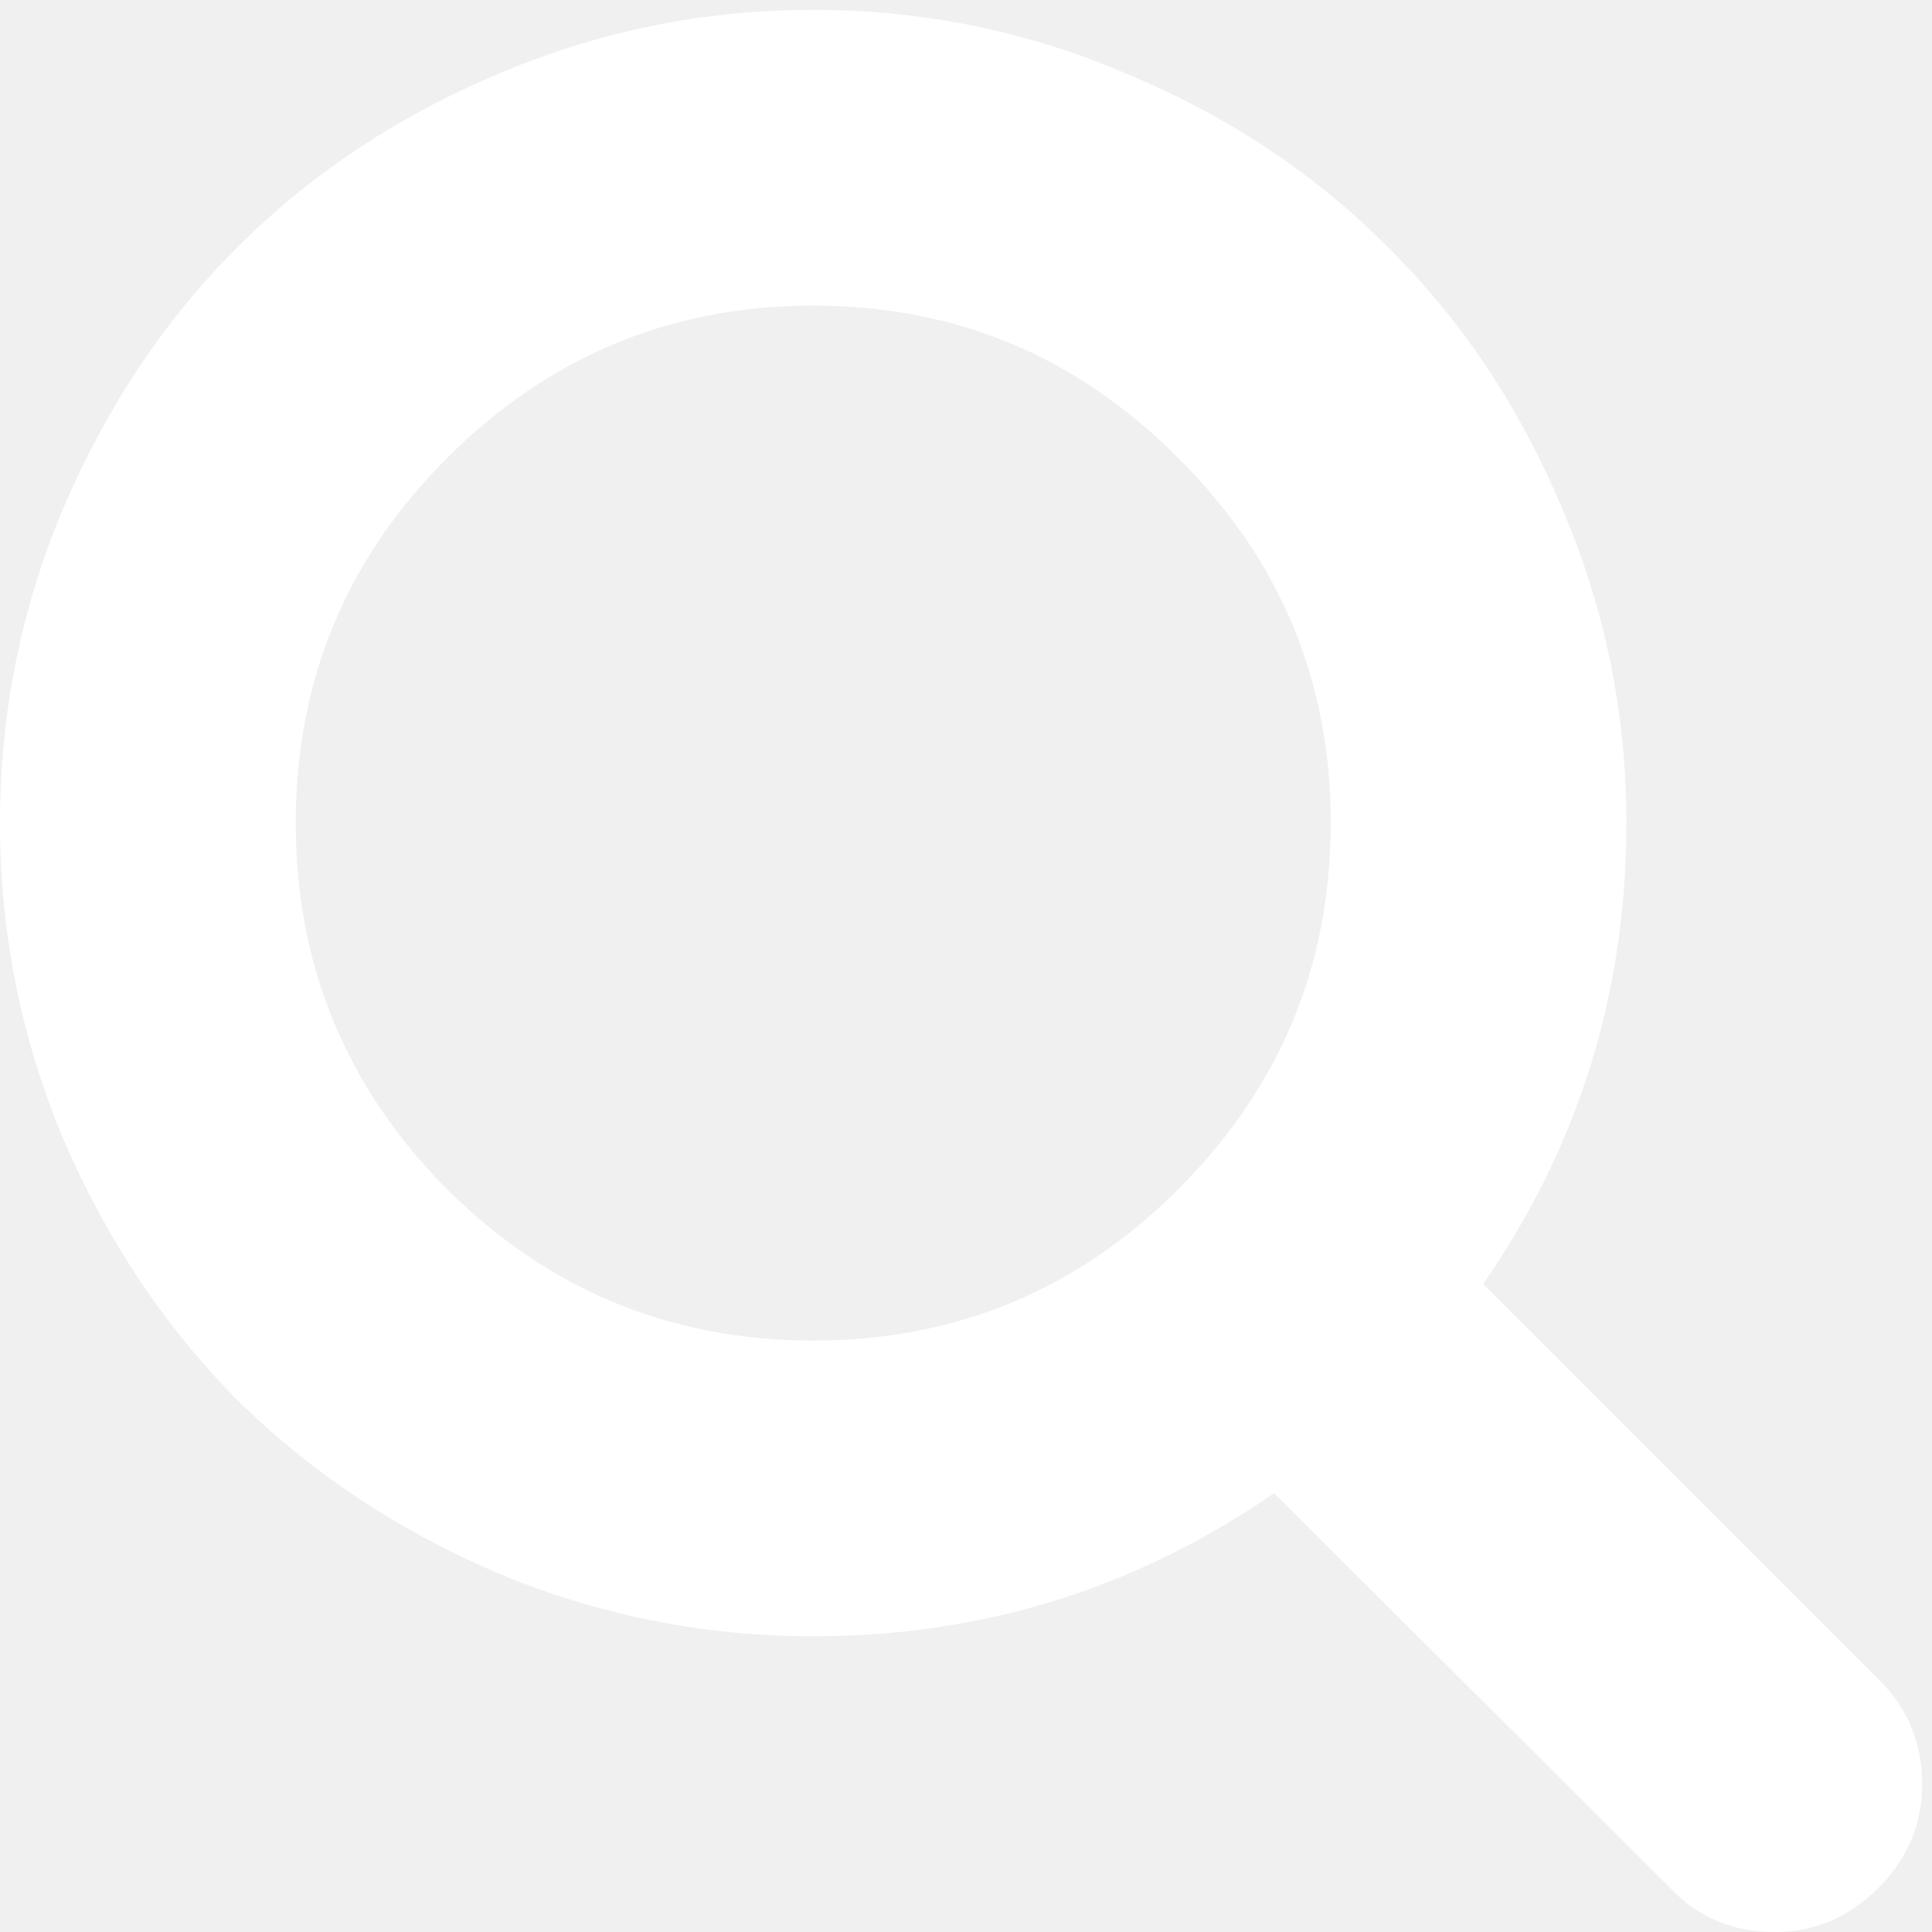
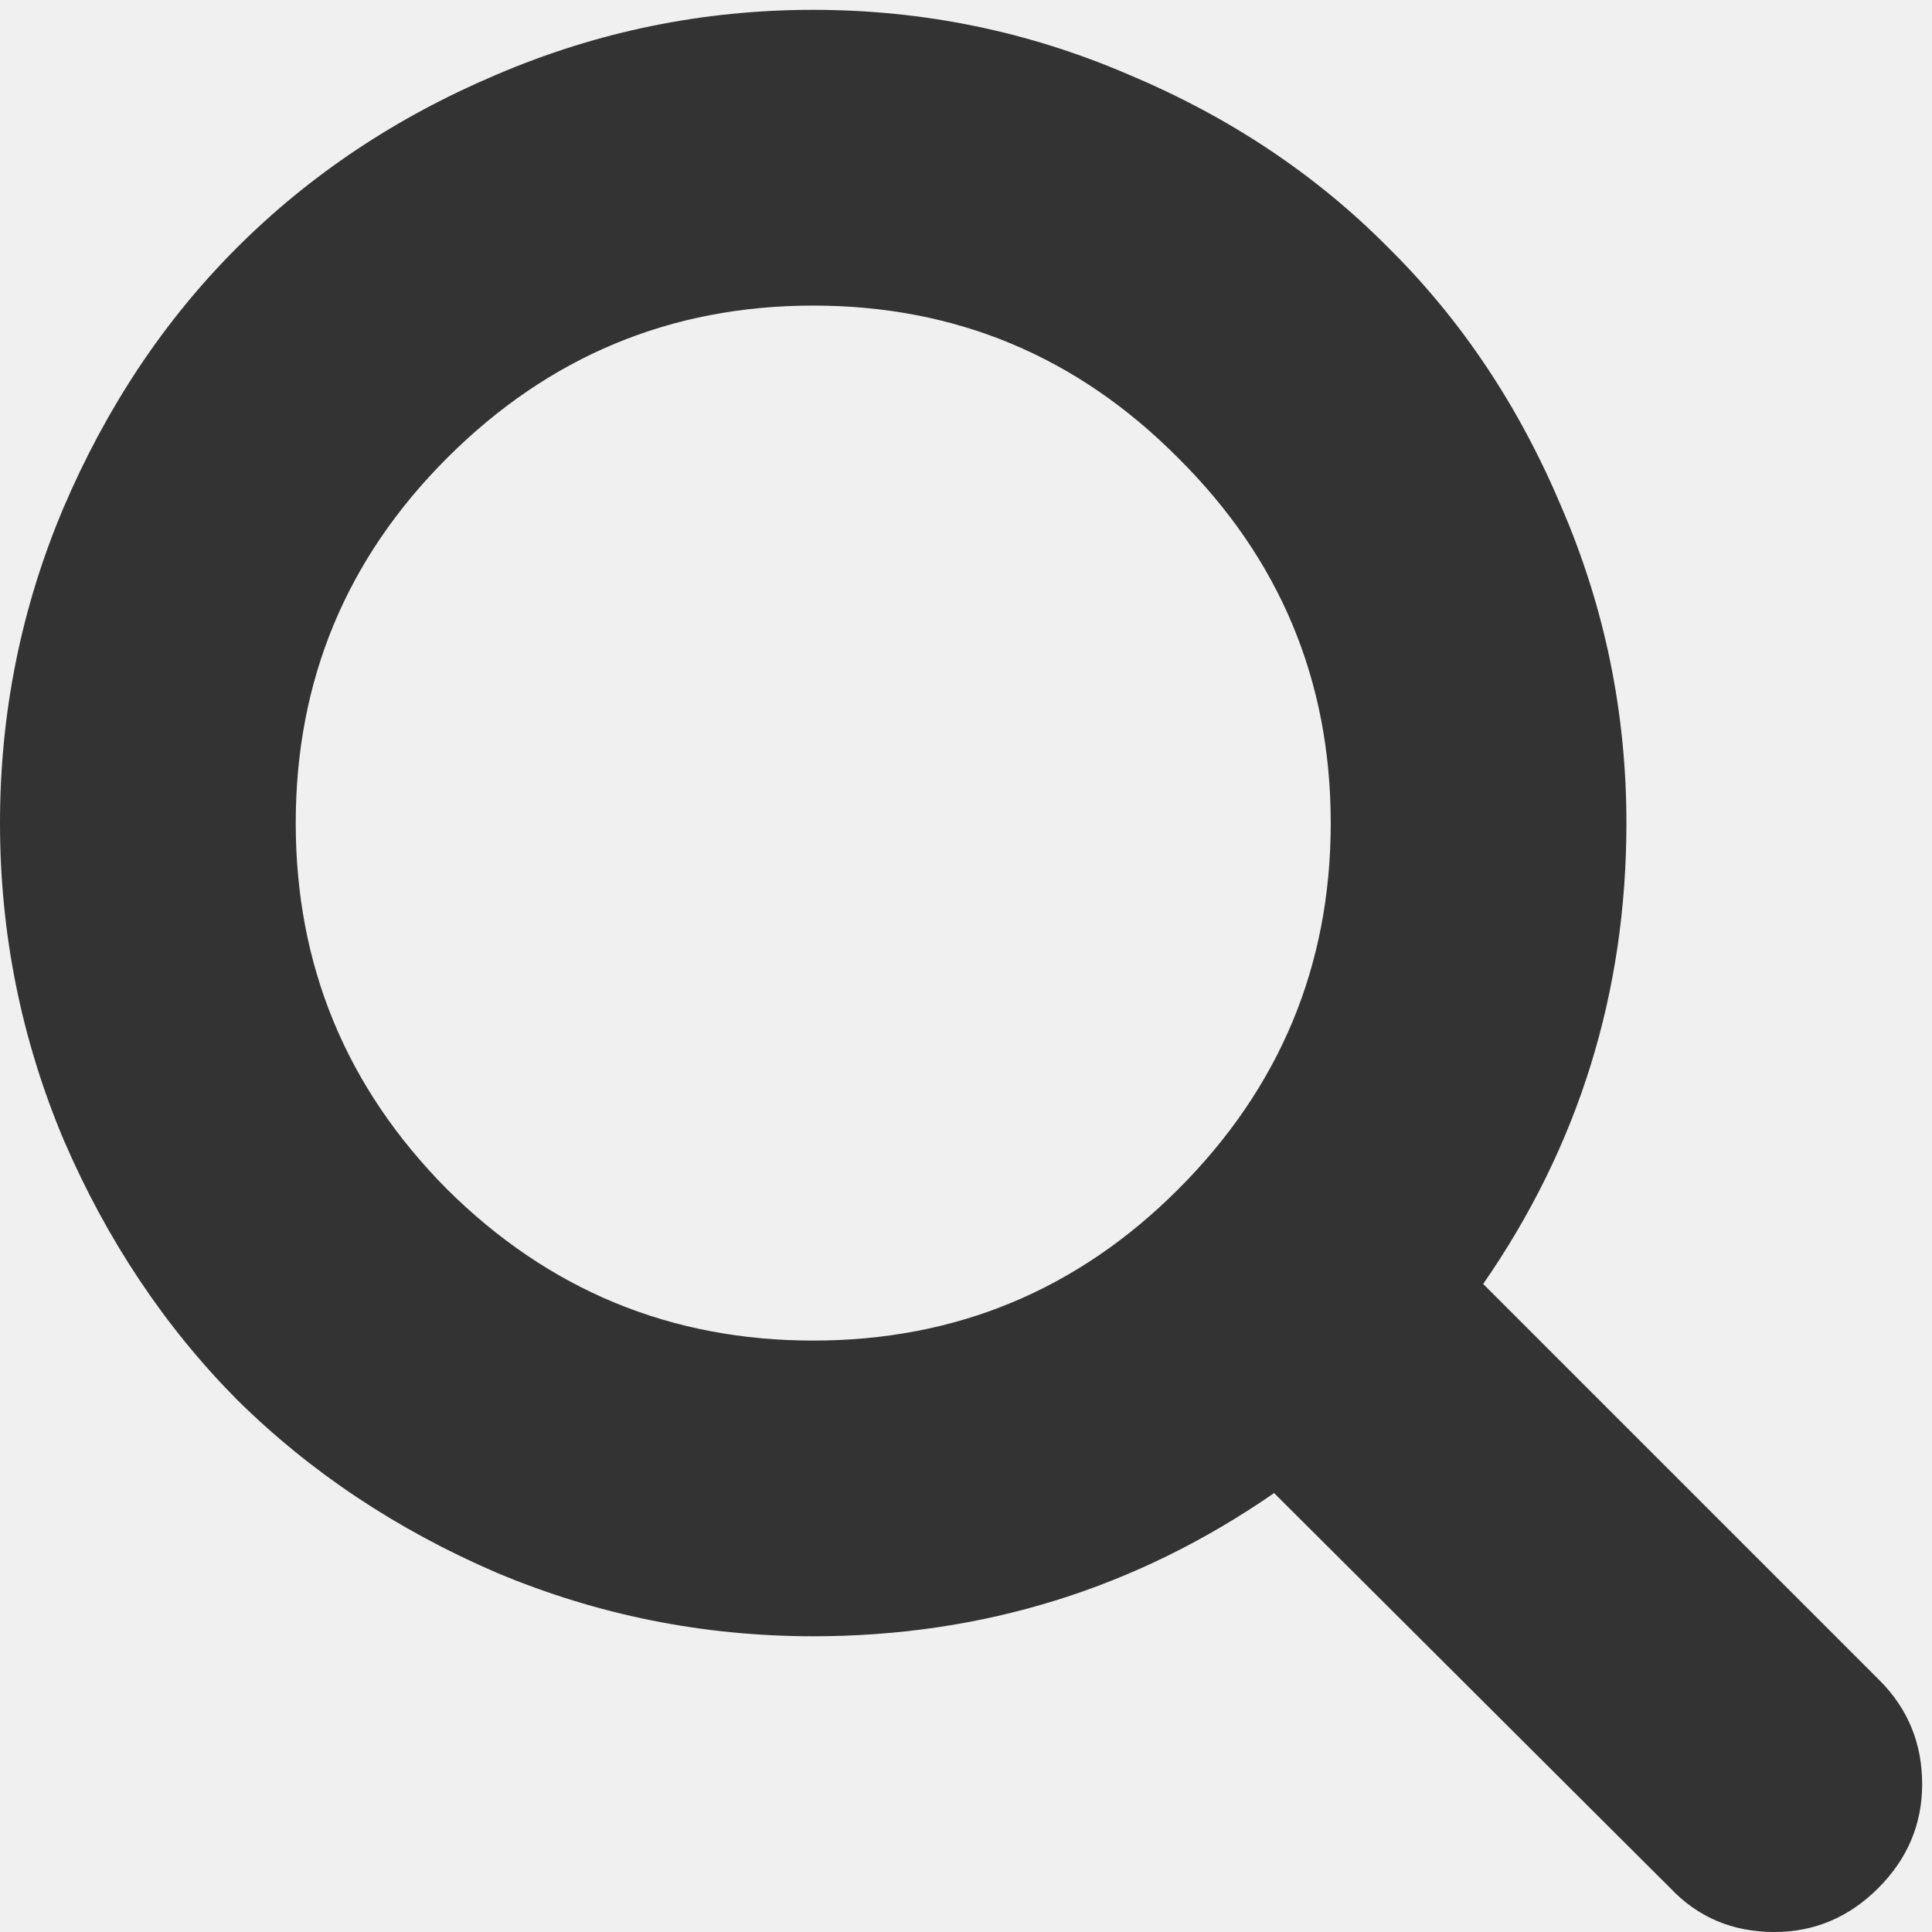
<svg xmlns="http://www.w3.org/2000/svg" xmlns:xlink="http://www.w3.org/1999/xlink" width="42" height="42" viewBox="0 0 42 42" version="1.1">
  <g id="Canvas" transform="translate(1882 1346)">
    <g id="ï" style="mix-blend-mode:normal;">
-       <use xlink:href="#path0_fill" transform="translate(-1882 -1349)" fill="#FFFFFF" style="mix-blend-mode:normal;" />
+       <use xlink:href="#path0_fill" transform="translate(-1882 -1349)" fill="#333333" style="mix-blend-mode:normal;" />
    </g>
  </g>
  <defs>
    <path id="path0_fill" d="M 25.614 28.853C 27.824 26.643 28.929 23.99 28.929 20.893C 28.929 17.796 27.824 15.151 25.614 12.958C 23.421 10.748 20.776 9.643 17.679 9.643C 14.582 9.643 11.928 10.748 9.718 12.958C 7.525 15.151 6.429 17.796 6.429 20.893C 6.429 23.99 7.525 26.643 9.718 28.853C 11.928 31.046 14.582 32.143 17.679 32.143C 20.776 32.143 23.421 31.046 25.614 28.853ZM 41.786 41.786C 41.786 42.656 41.468 43.41 40.831 44.046C 40.195 44.682 39.442 45 38.571 45C 37.667 45 36.914 44.682 36.311 44.046L 27.698 35.458C 24.701 37.533 21.362 38.571 17.679 38.571C 15.285 38.571 12.991 38.111 10.798 37.19C 8.622 36.253 6.738 34.997 5.148 33.424C 3.574 31.833 2.319 29.95 1.381 27.773C 0.46 25.58 0 23.287 0 20.893C 0 18.499 0.46 16.214 1.381 14.037C 2.319 11.844 3.574 9.961 5.148 8.387C 6.738 6.797 8.622 5.541 10.798 4.621C 12.991 3.683 15.285 3.214 17.679 3.214C 20.073 3.214 22.358 3.683 24.534 4.621C 26.727 5.541 28.61 6.797 30.184 8.387C 31.775 9.961 33.03 11.844 33.951 14.037C 34.888 16.214 35.357 18.499 35.357 20.893C 35.357 24.576 34.319 27.916 32.243 30.912L 40.857 39.526C 41.476 40.145 41.786 40.898 41.786 41.786Z" />
  </defs>
</svg>
